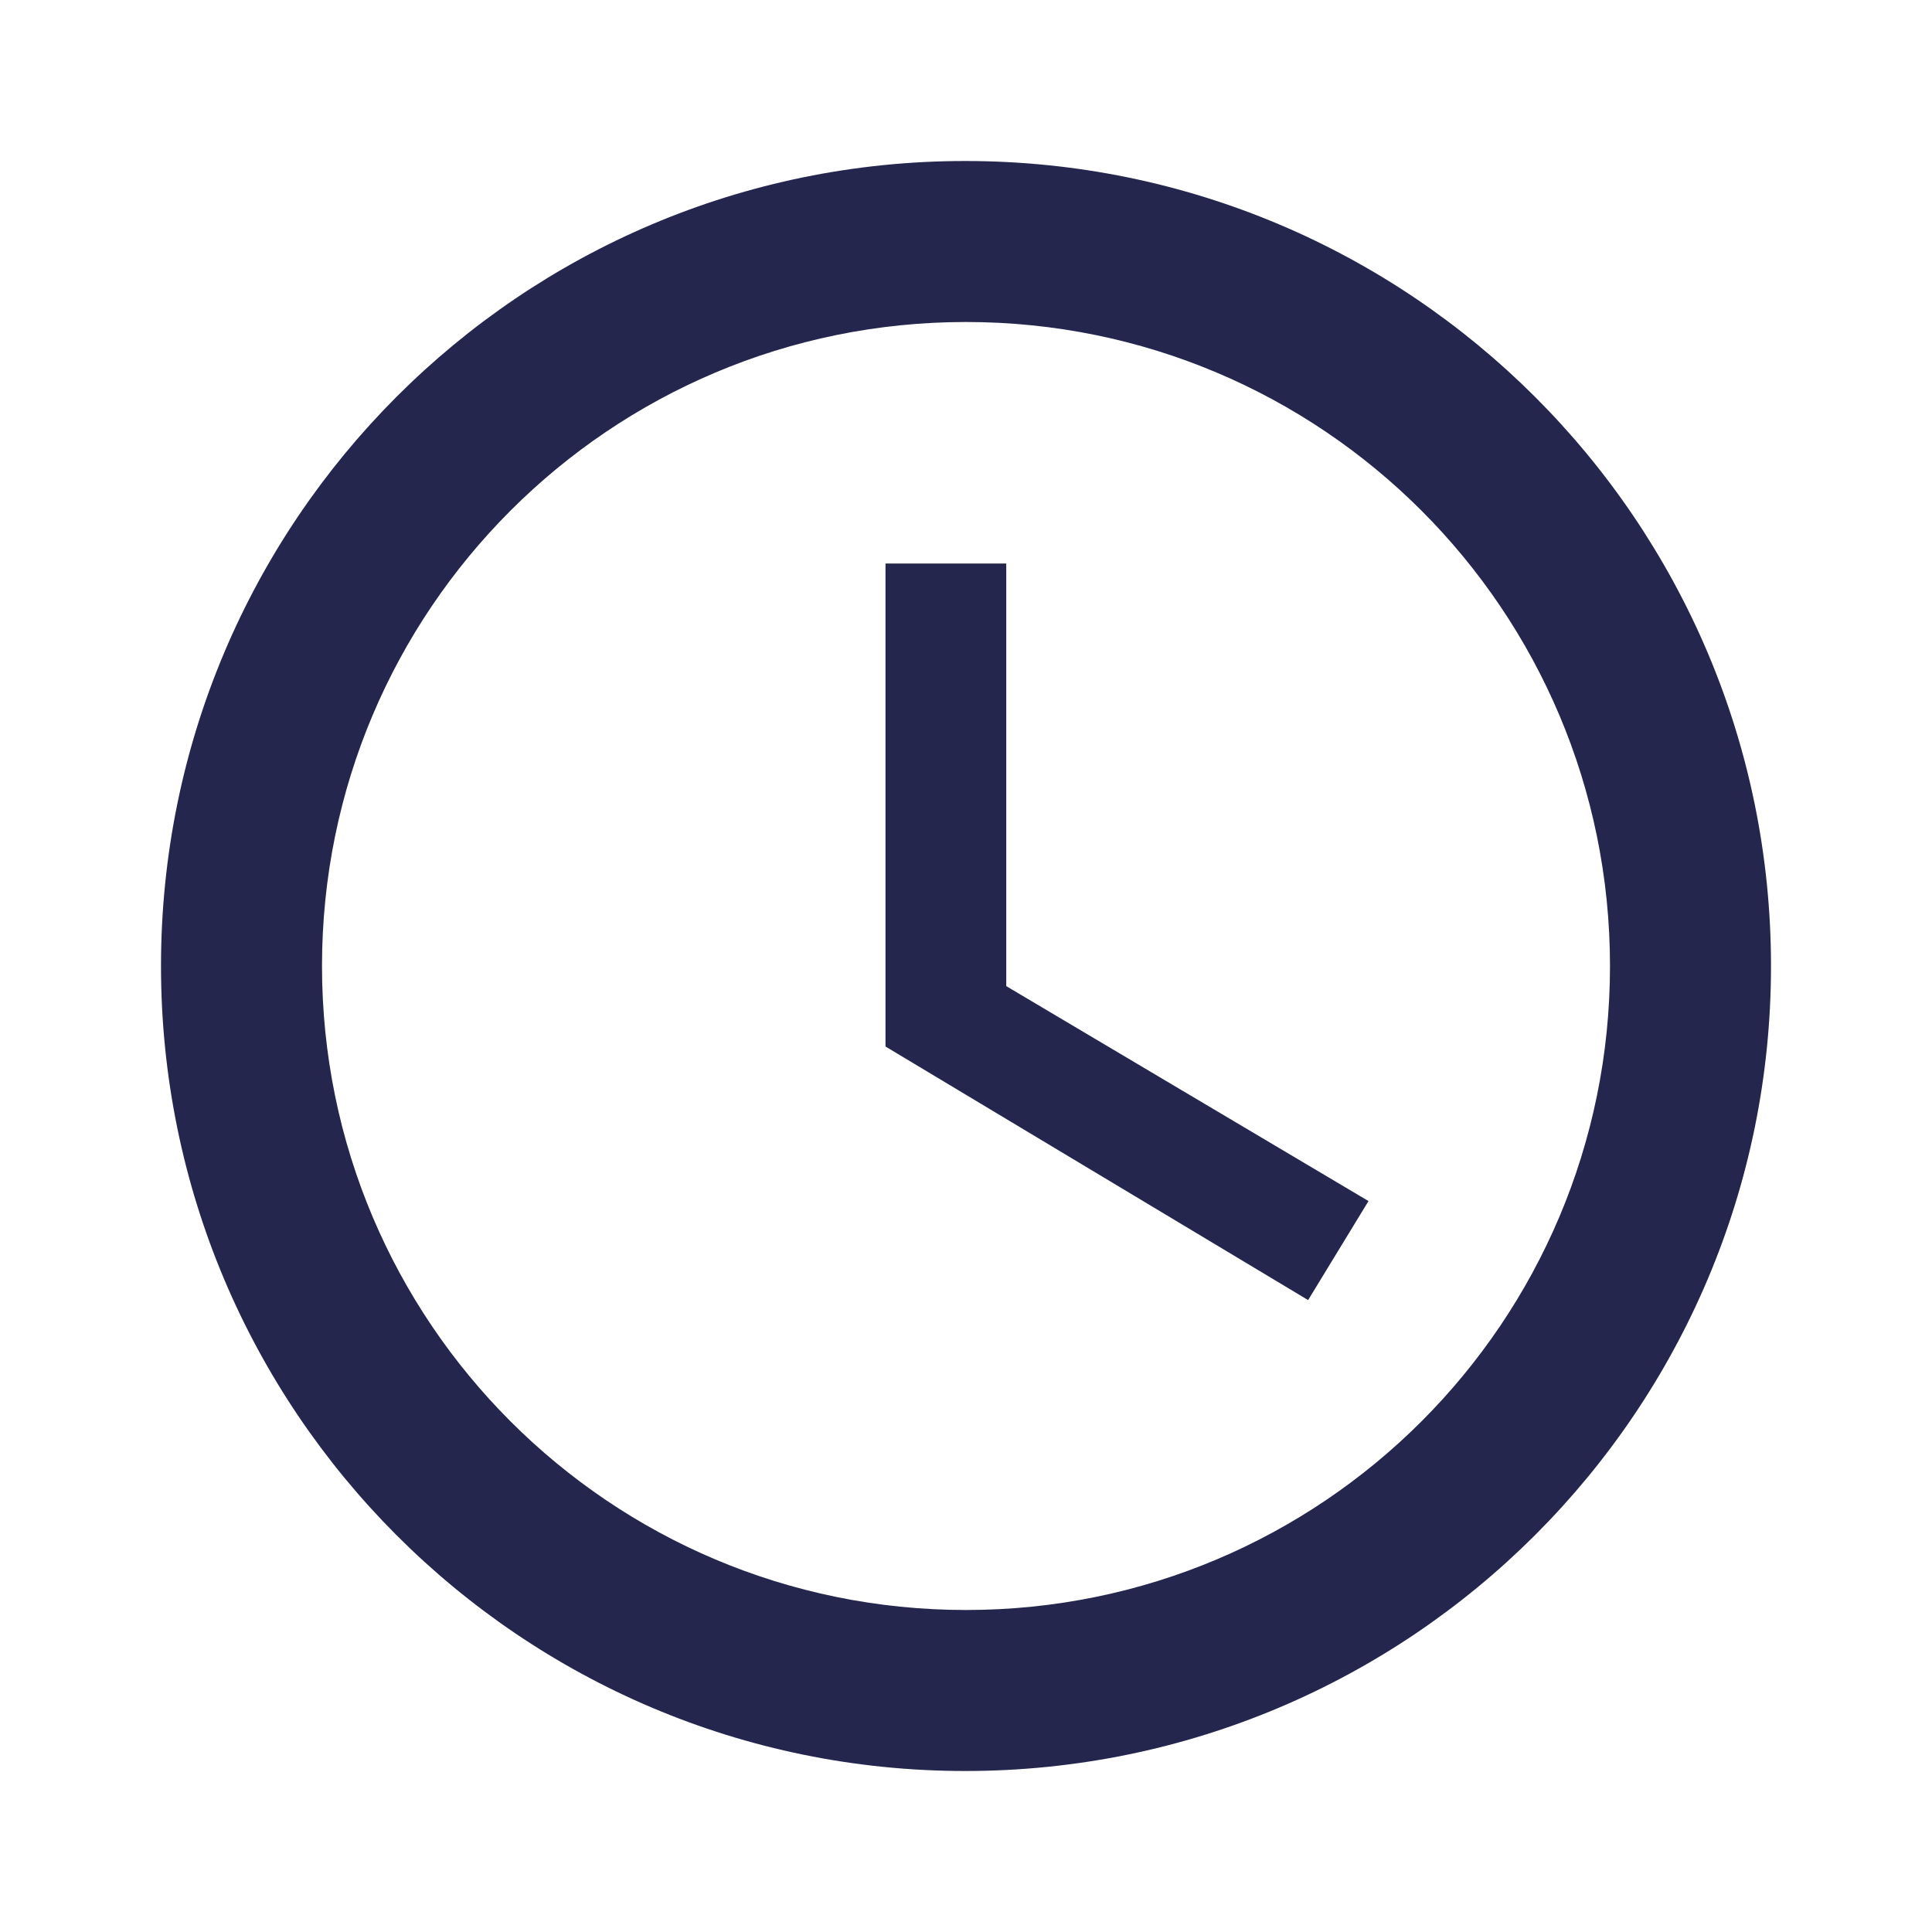
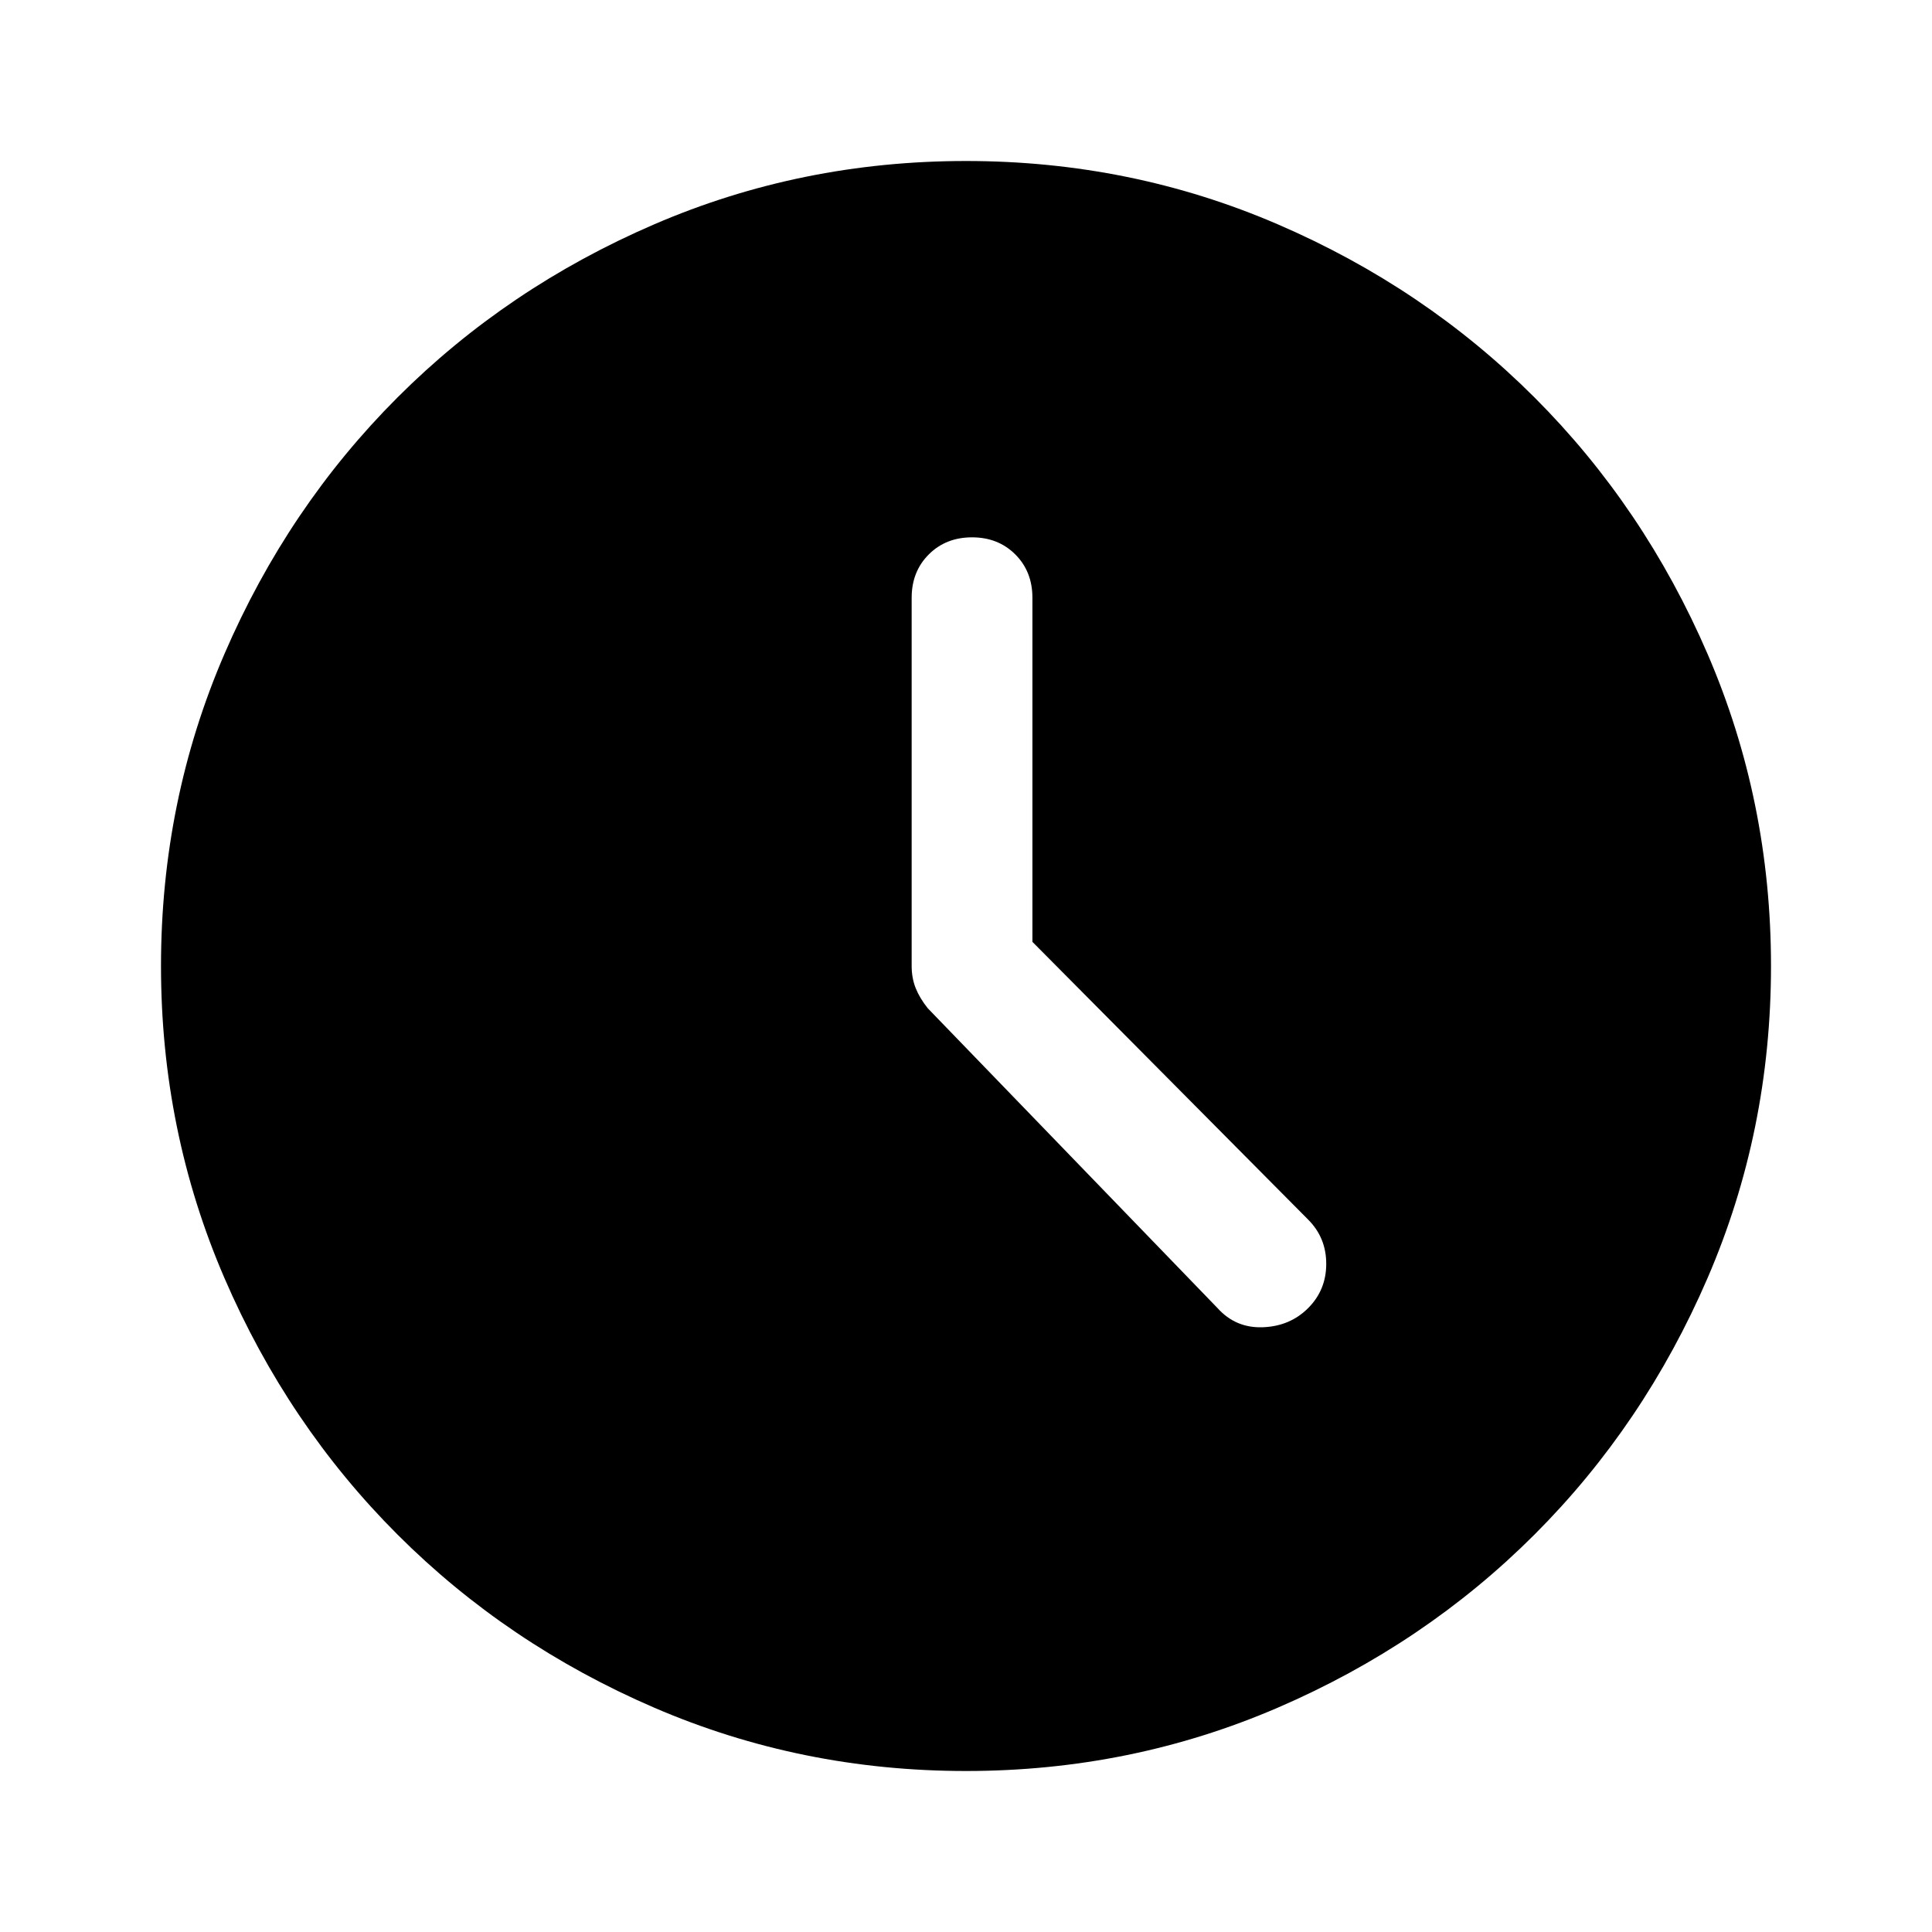
- <svg xmlns="http://www.w3.org/2000/svg" width="24" height="24" viewBox="0 0 24 24" fill="none">
-   <path d="M11.99 2C6.47 2 2 6.48 2 12C2 17.52 6.47 22 11.99 22C17.52 22 22 17.52 22 12C22 6.48 17.52 2 11.99 2ZM12 20C7.58 20 4 16.42 4 12C4 7.58 7.58 4 12 4C16.42 4 20 7.58 20 12C20 16.42 16.42 20 12 20ZM12.5 7H11V13L16.25 16.15L17 14.92L12.5 12.25V7Z" fill="#24264D" />
+ <svg xmlns="http://www.w3.org/2000/svg" width="48" height="48" viewBox="0 -960 960 960">
+   <path d="M513-492v-171q0-13-8.5-21.5T483-693q-13 0-21.5 8.5T453-663v183q0 6 2 11t6 10l144 149q9 10 22.5 9.5T650-310q9-9 9-22t-9-22L513-492ZM480-80q-82 0-155-31.5t-127.5-86Q143-252 111.5-325T80-480q0-82 31.5-155t86-127.5Q252-817 325-848.5T480-880q82 0 155 31.5t127.5 86Q817-708 848.5-635T880-480q0 82-31.5 155t-86 127.5Q708-143 635-111.5T480-80Z" />
</svg>
